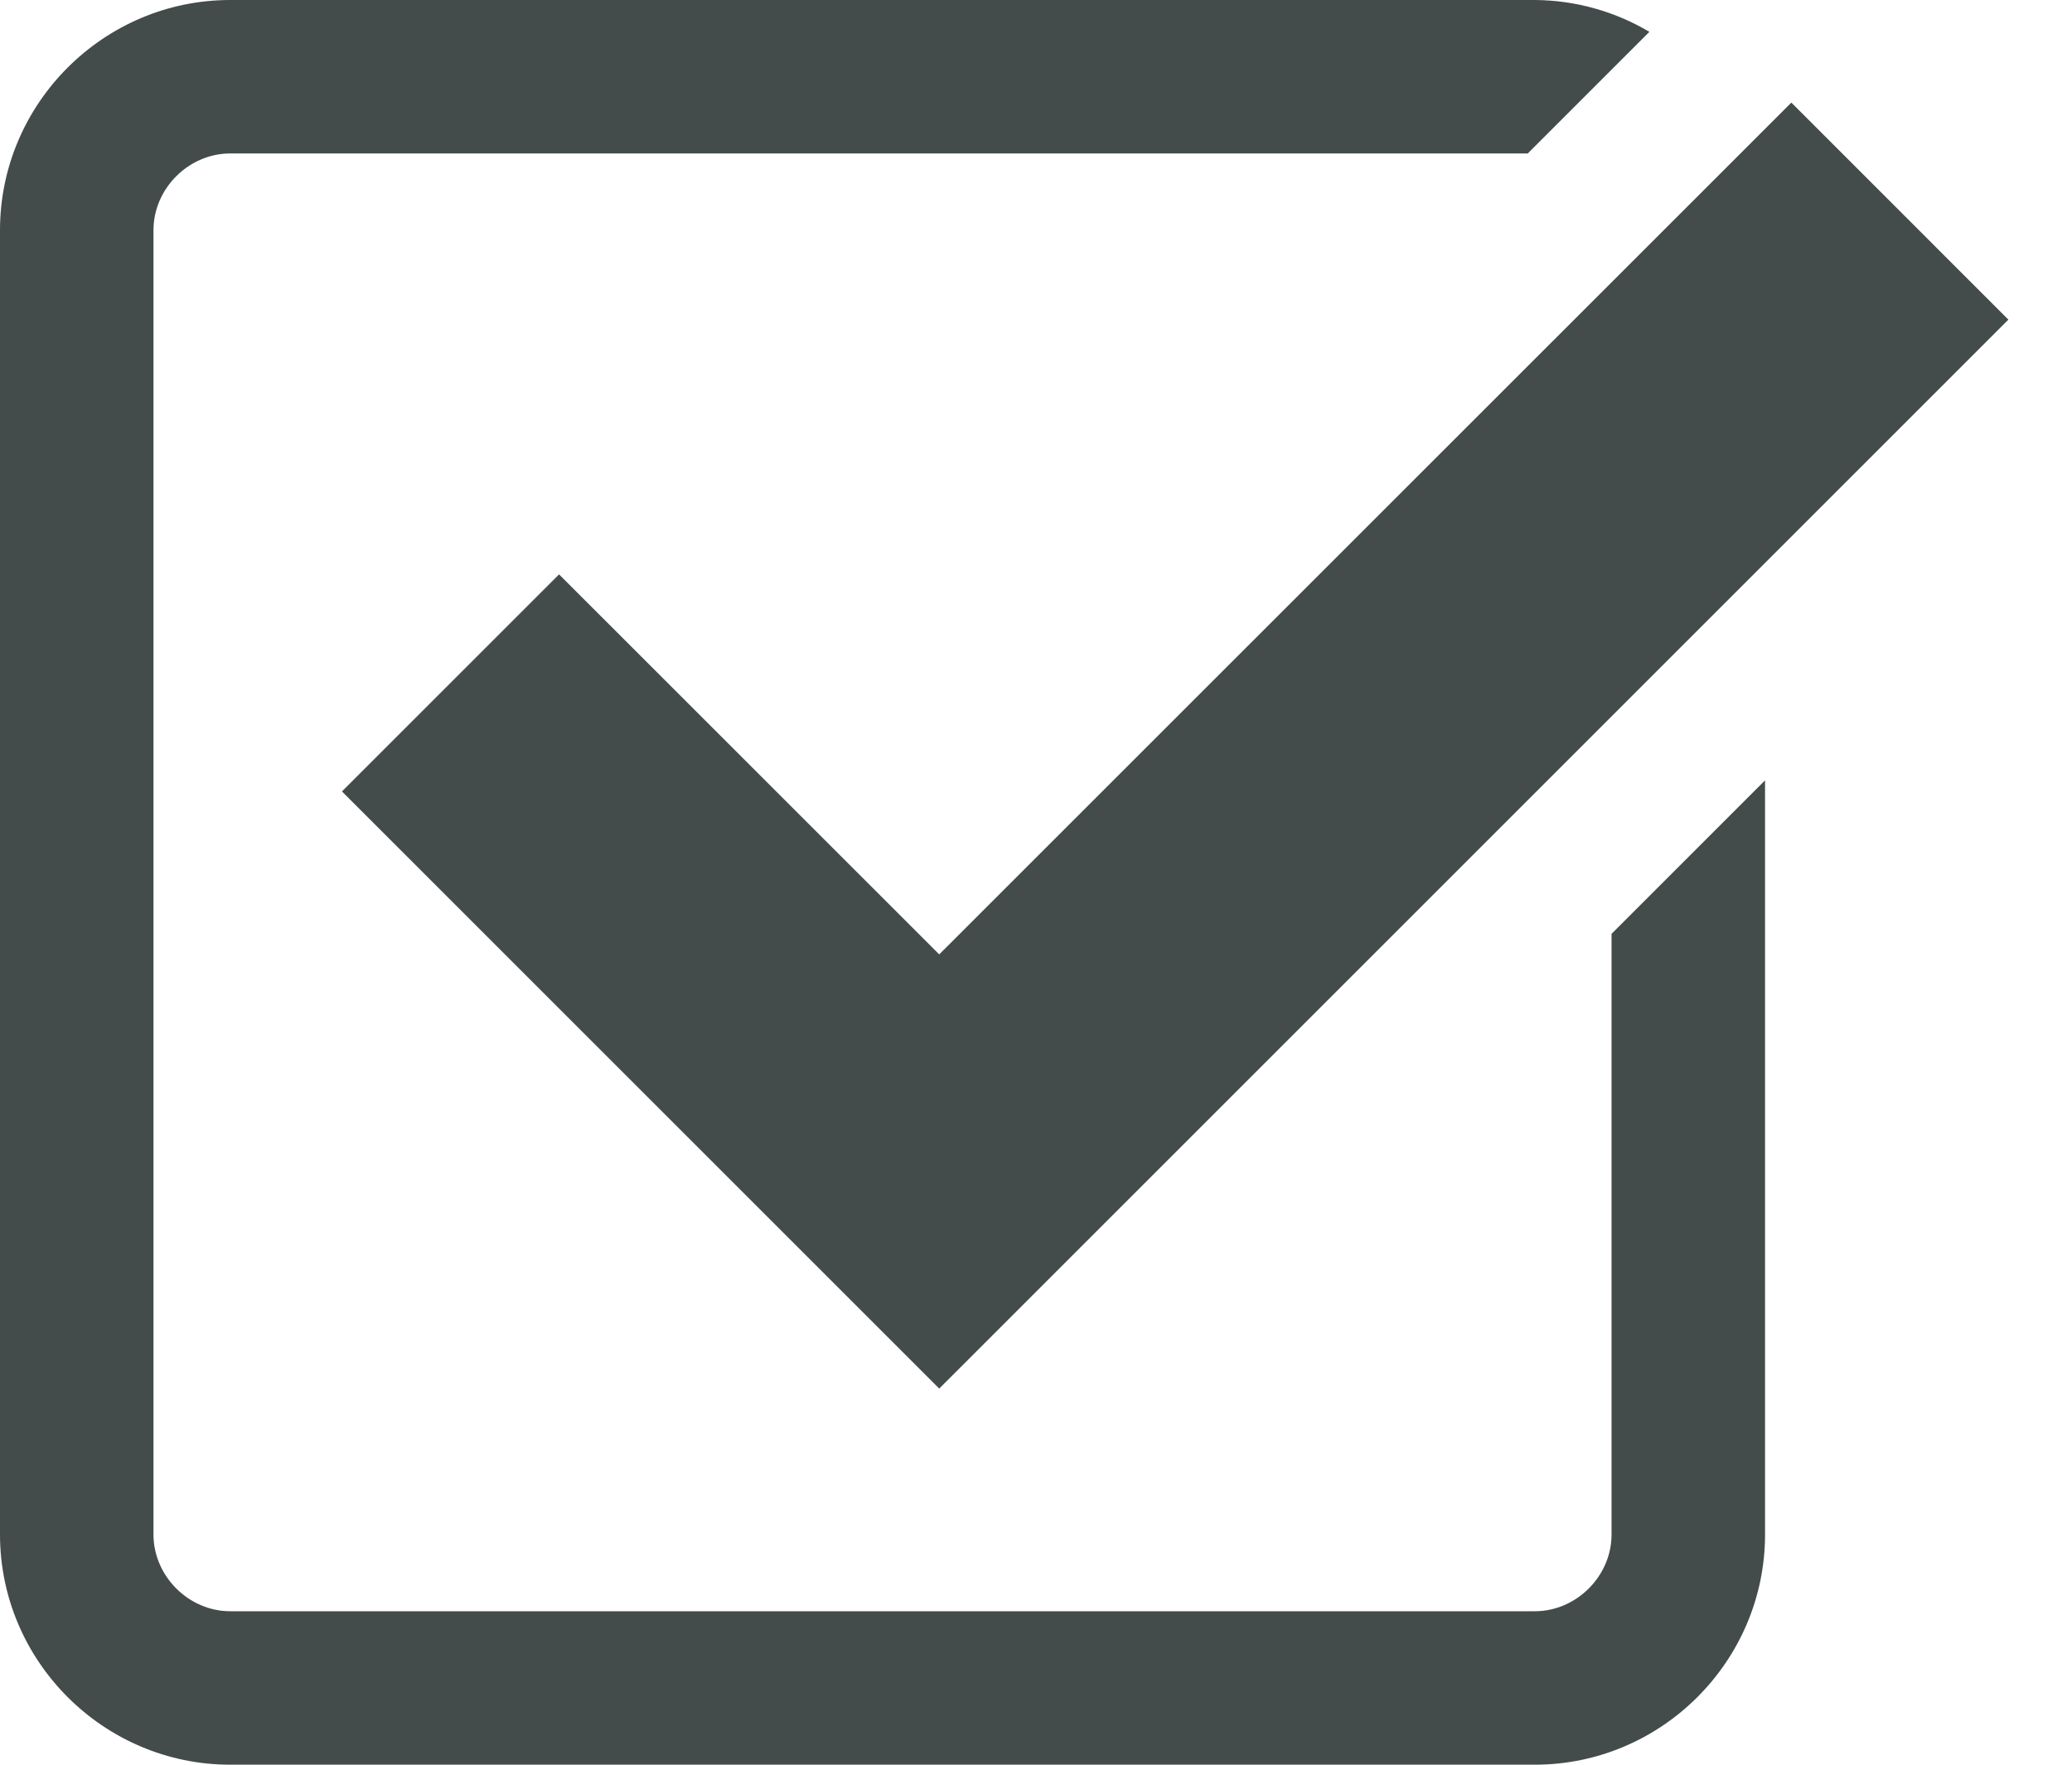
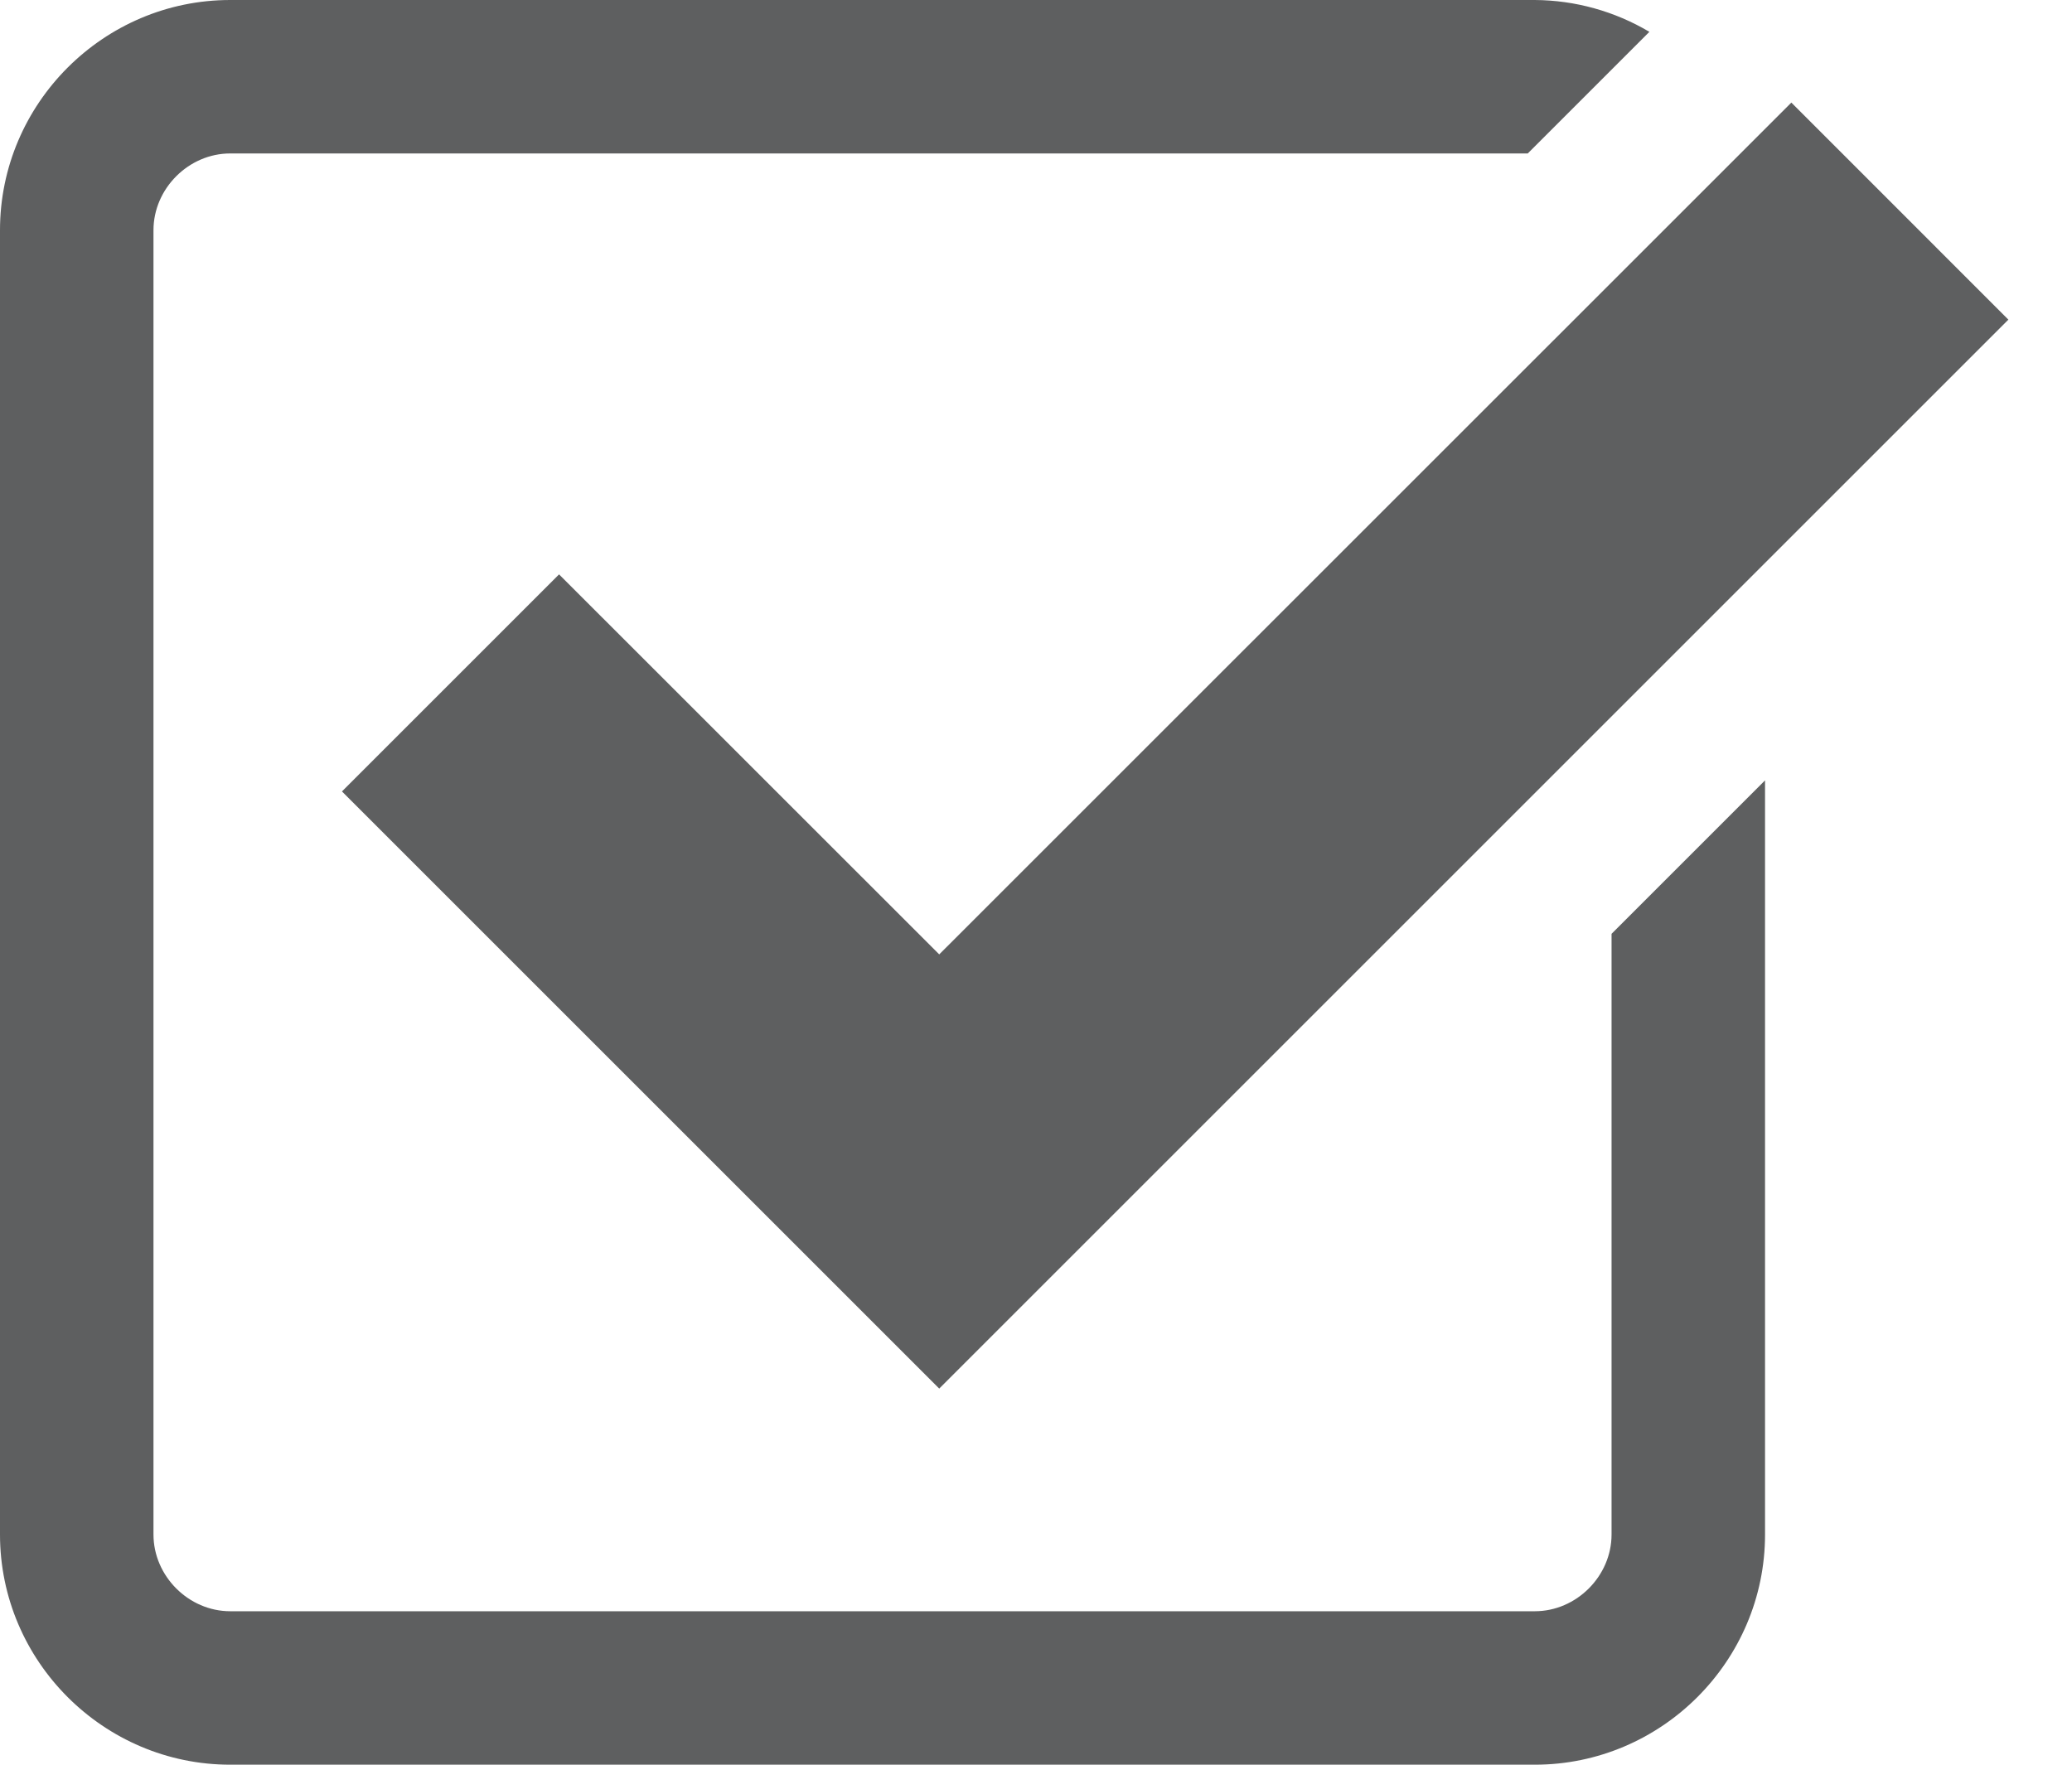
<svg xmlns="http://www.w3.org/2000/svg" width="27" height="23" viewBox="0 0 27 23">
-   <path fill="#434b4b" d="M7.285 7.486l-2.829 2.829 7.783 7.783L26.171 4.166l-2.828-2.829-11.104 11.102z" />
-   <path fill="#434b4b" d="M21 20c0 .542-.458 1-1 1H3c-.542 0-1-.458-1-1V3c0-.542.458-1 1-1h16.908L21.493.415A2.96 2.96 0 0 0 20 0H3C1.35 0 0 1.35 0 3v17c0 1.65 1.35 3 3 3h17c1.65 0 3-1.35 3-3v-9.829l-2 2V20z" />
+   <path fill="#5e5f60" d="M7.285 7.486l-2.829 2.829 7.783 7.783L26.171 4.166l-2.828-2.829-11.104 11.102z" />
+   <path fill="#5e5f60" d="M21 20c0 .542-.458 1-1 1H3c-.542 0-1-.458-1-1V3c0-.542.458-1 1-1h16.908L21.493.415A2.96 2.96 0 0 0 20 0H3C1.35 0 0 1.35 0 3v17c0 1.65 1.35 3 3 3h17c1.65 0 3-1.35 3-3v-9.829l-2 2V20z" />
</svg>
